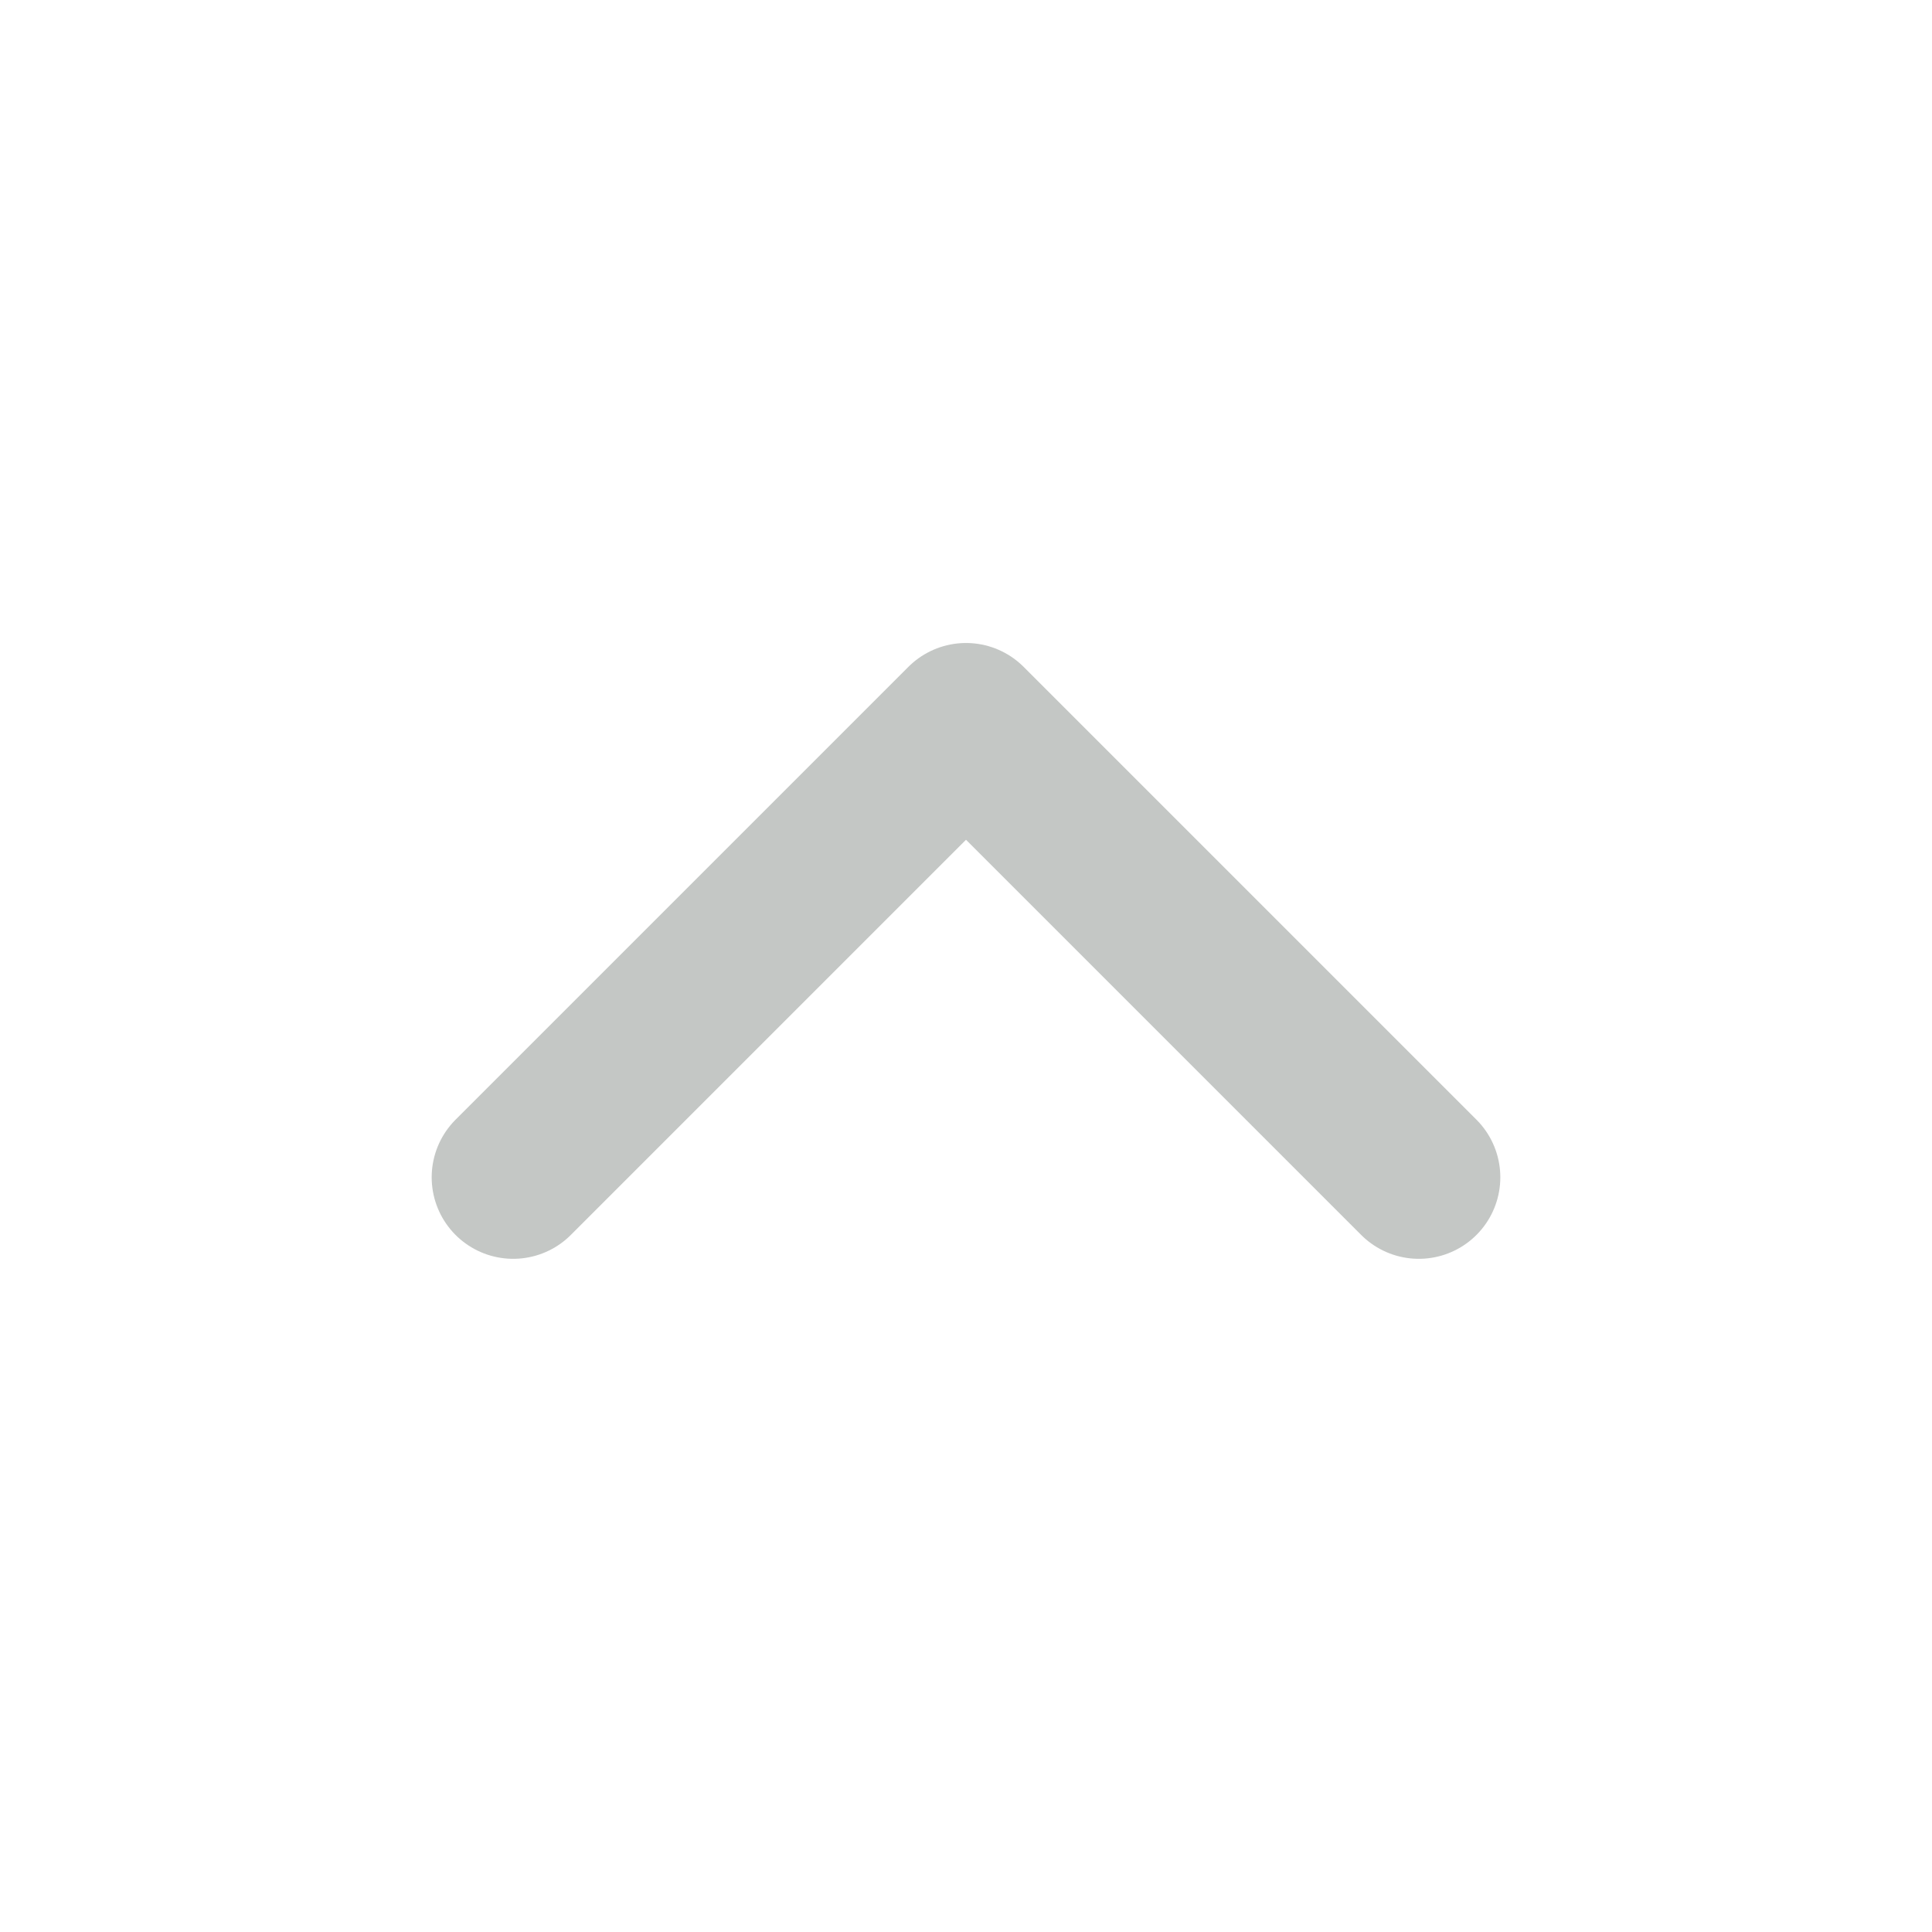
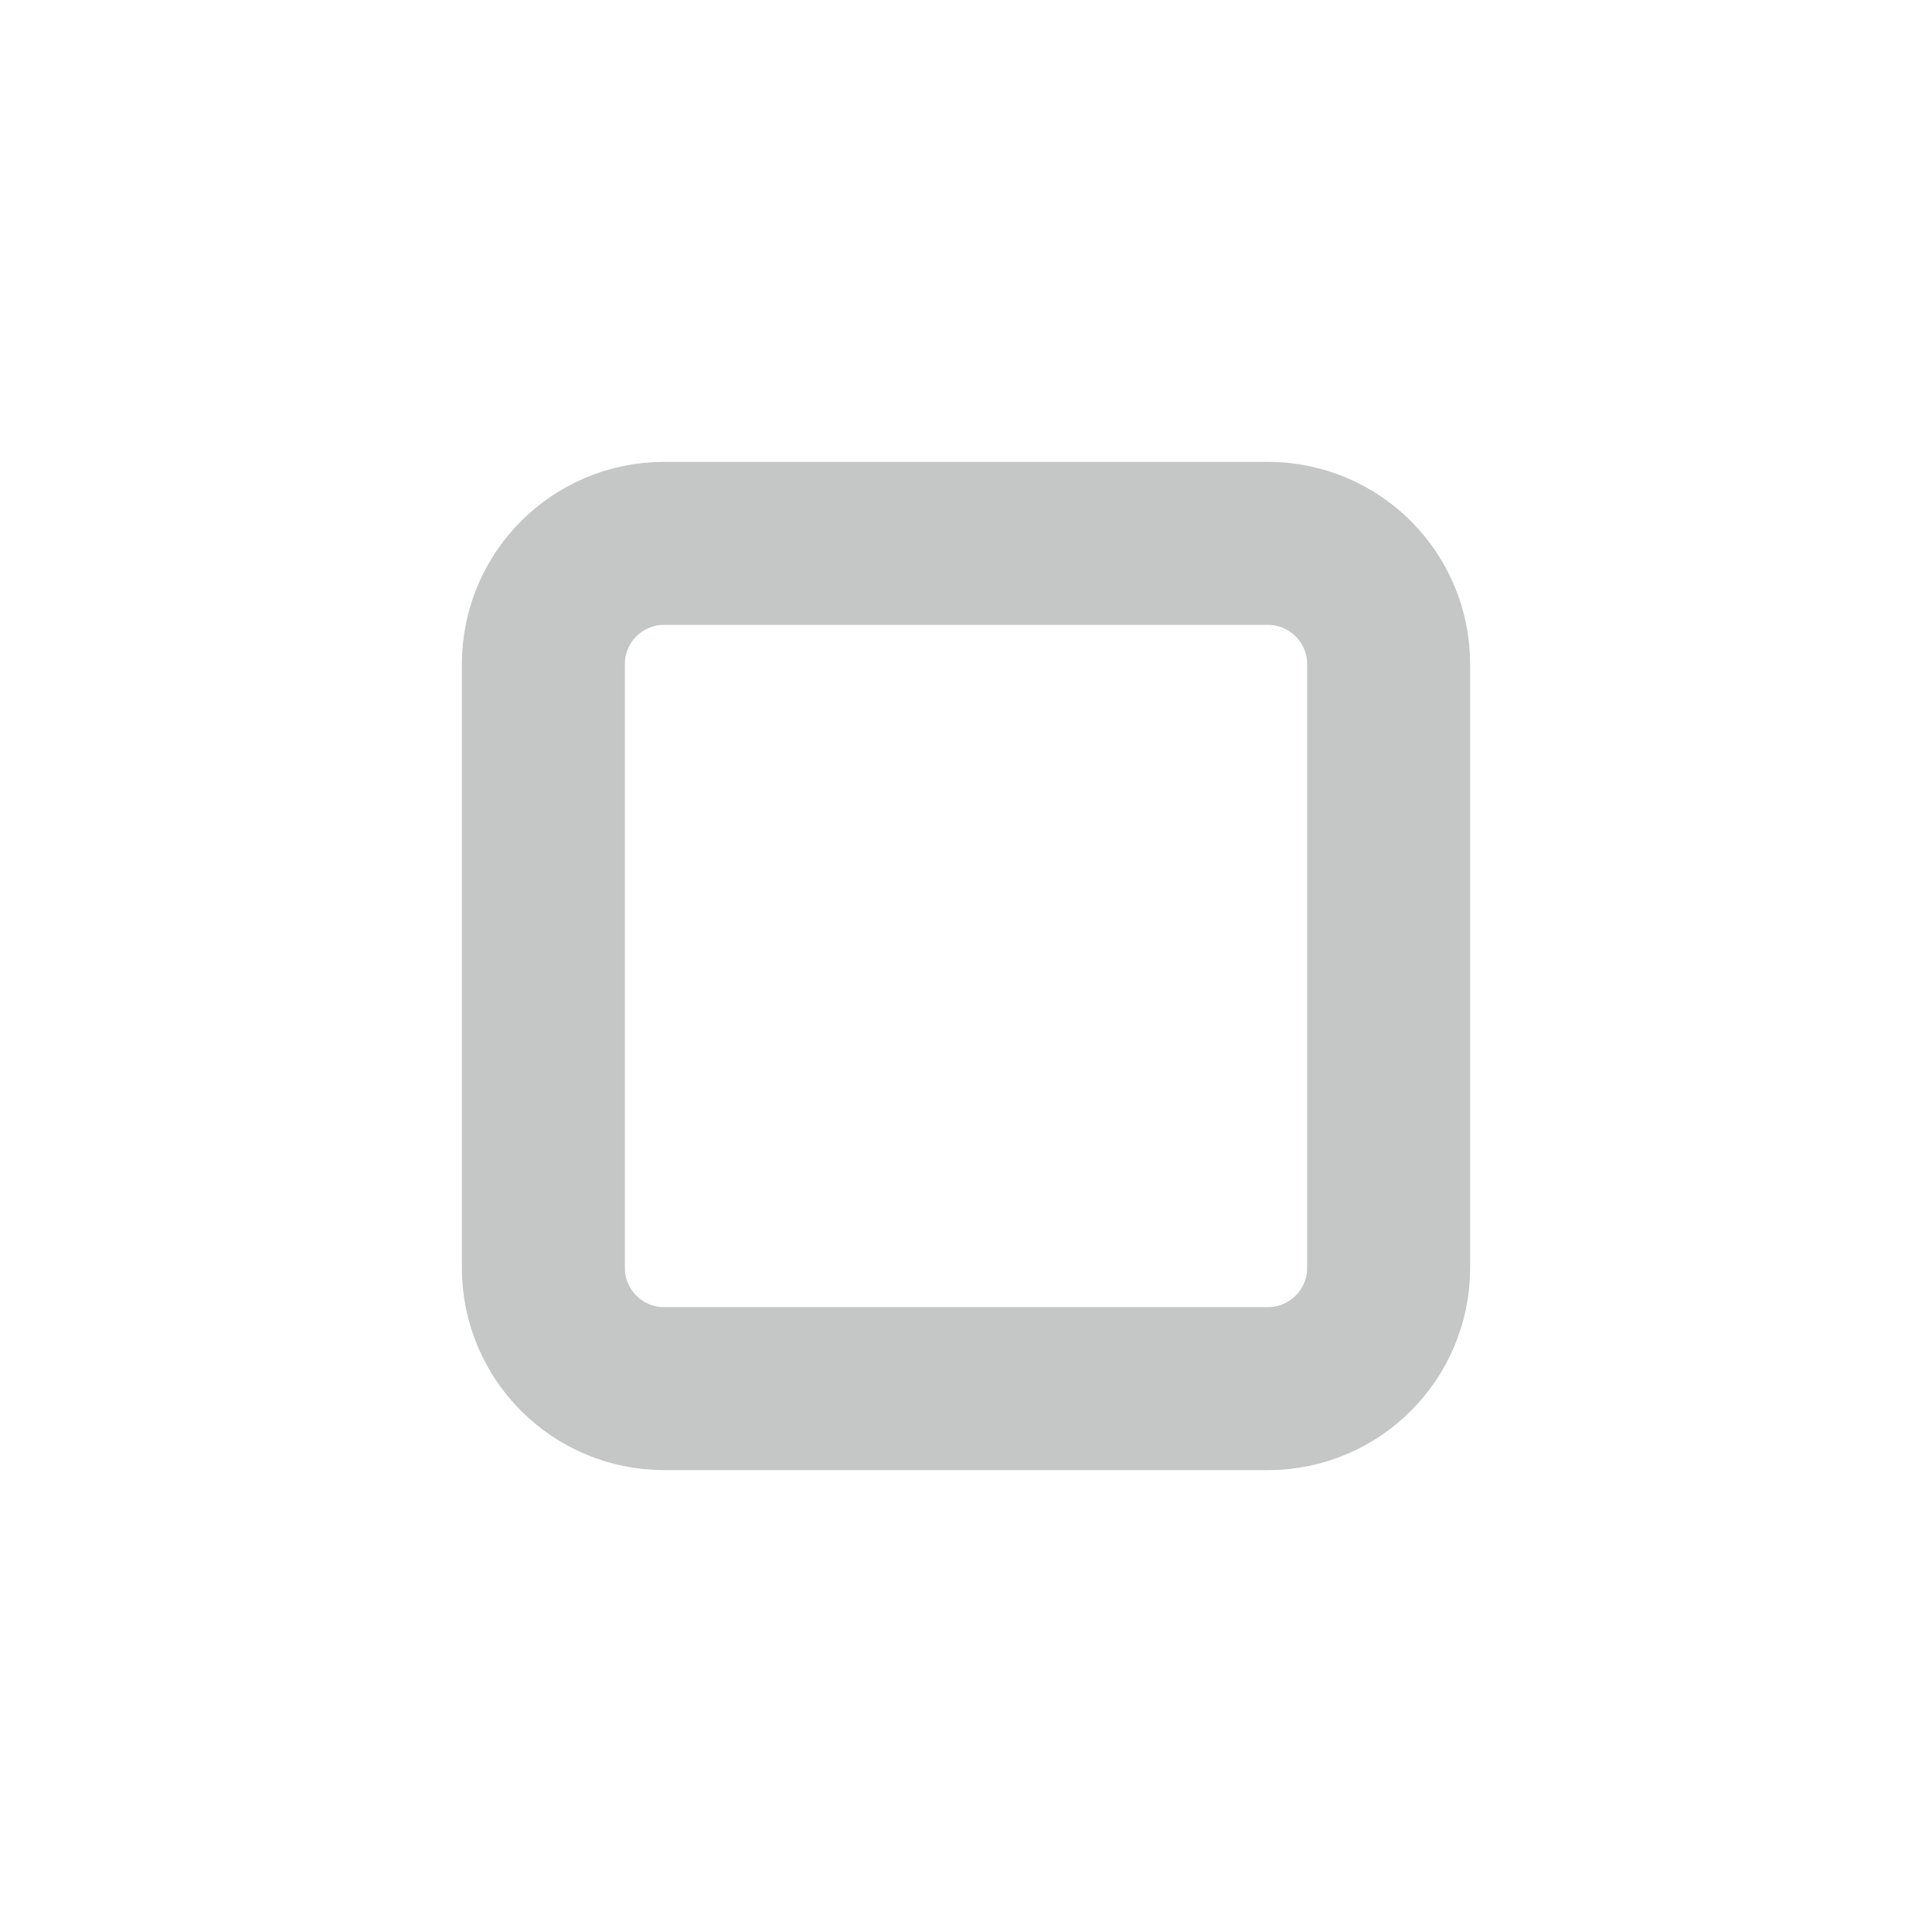
<svg xmlns="http://www.w3.org/2000/svg" width="16" height="16" viewBox="0 0 16 16">
  <style>.ColorScheme-Text{color:#c4c7c5}</style>
-   <path class="ColorScheme-Text" d="m4.25 9.75 3.75-3.75 3.75 3.75" fill="none" stroke="currentColor" stroke-width="1.35" stroke-linecap="round" stroke-linejoin="round" />
+   <rect x="4.5" y="4.5" width="7" height="7" rx="1" class="ColorScheme-Text" fill="none" stroke="currentColor" stroke-width="1.35" />
</svg>
